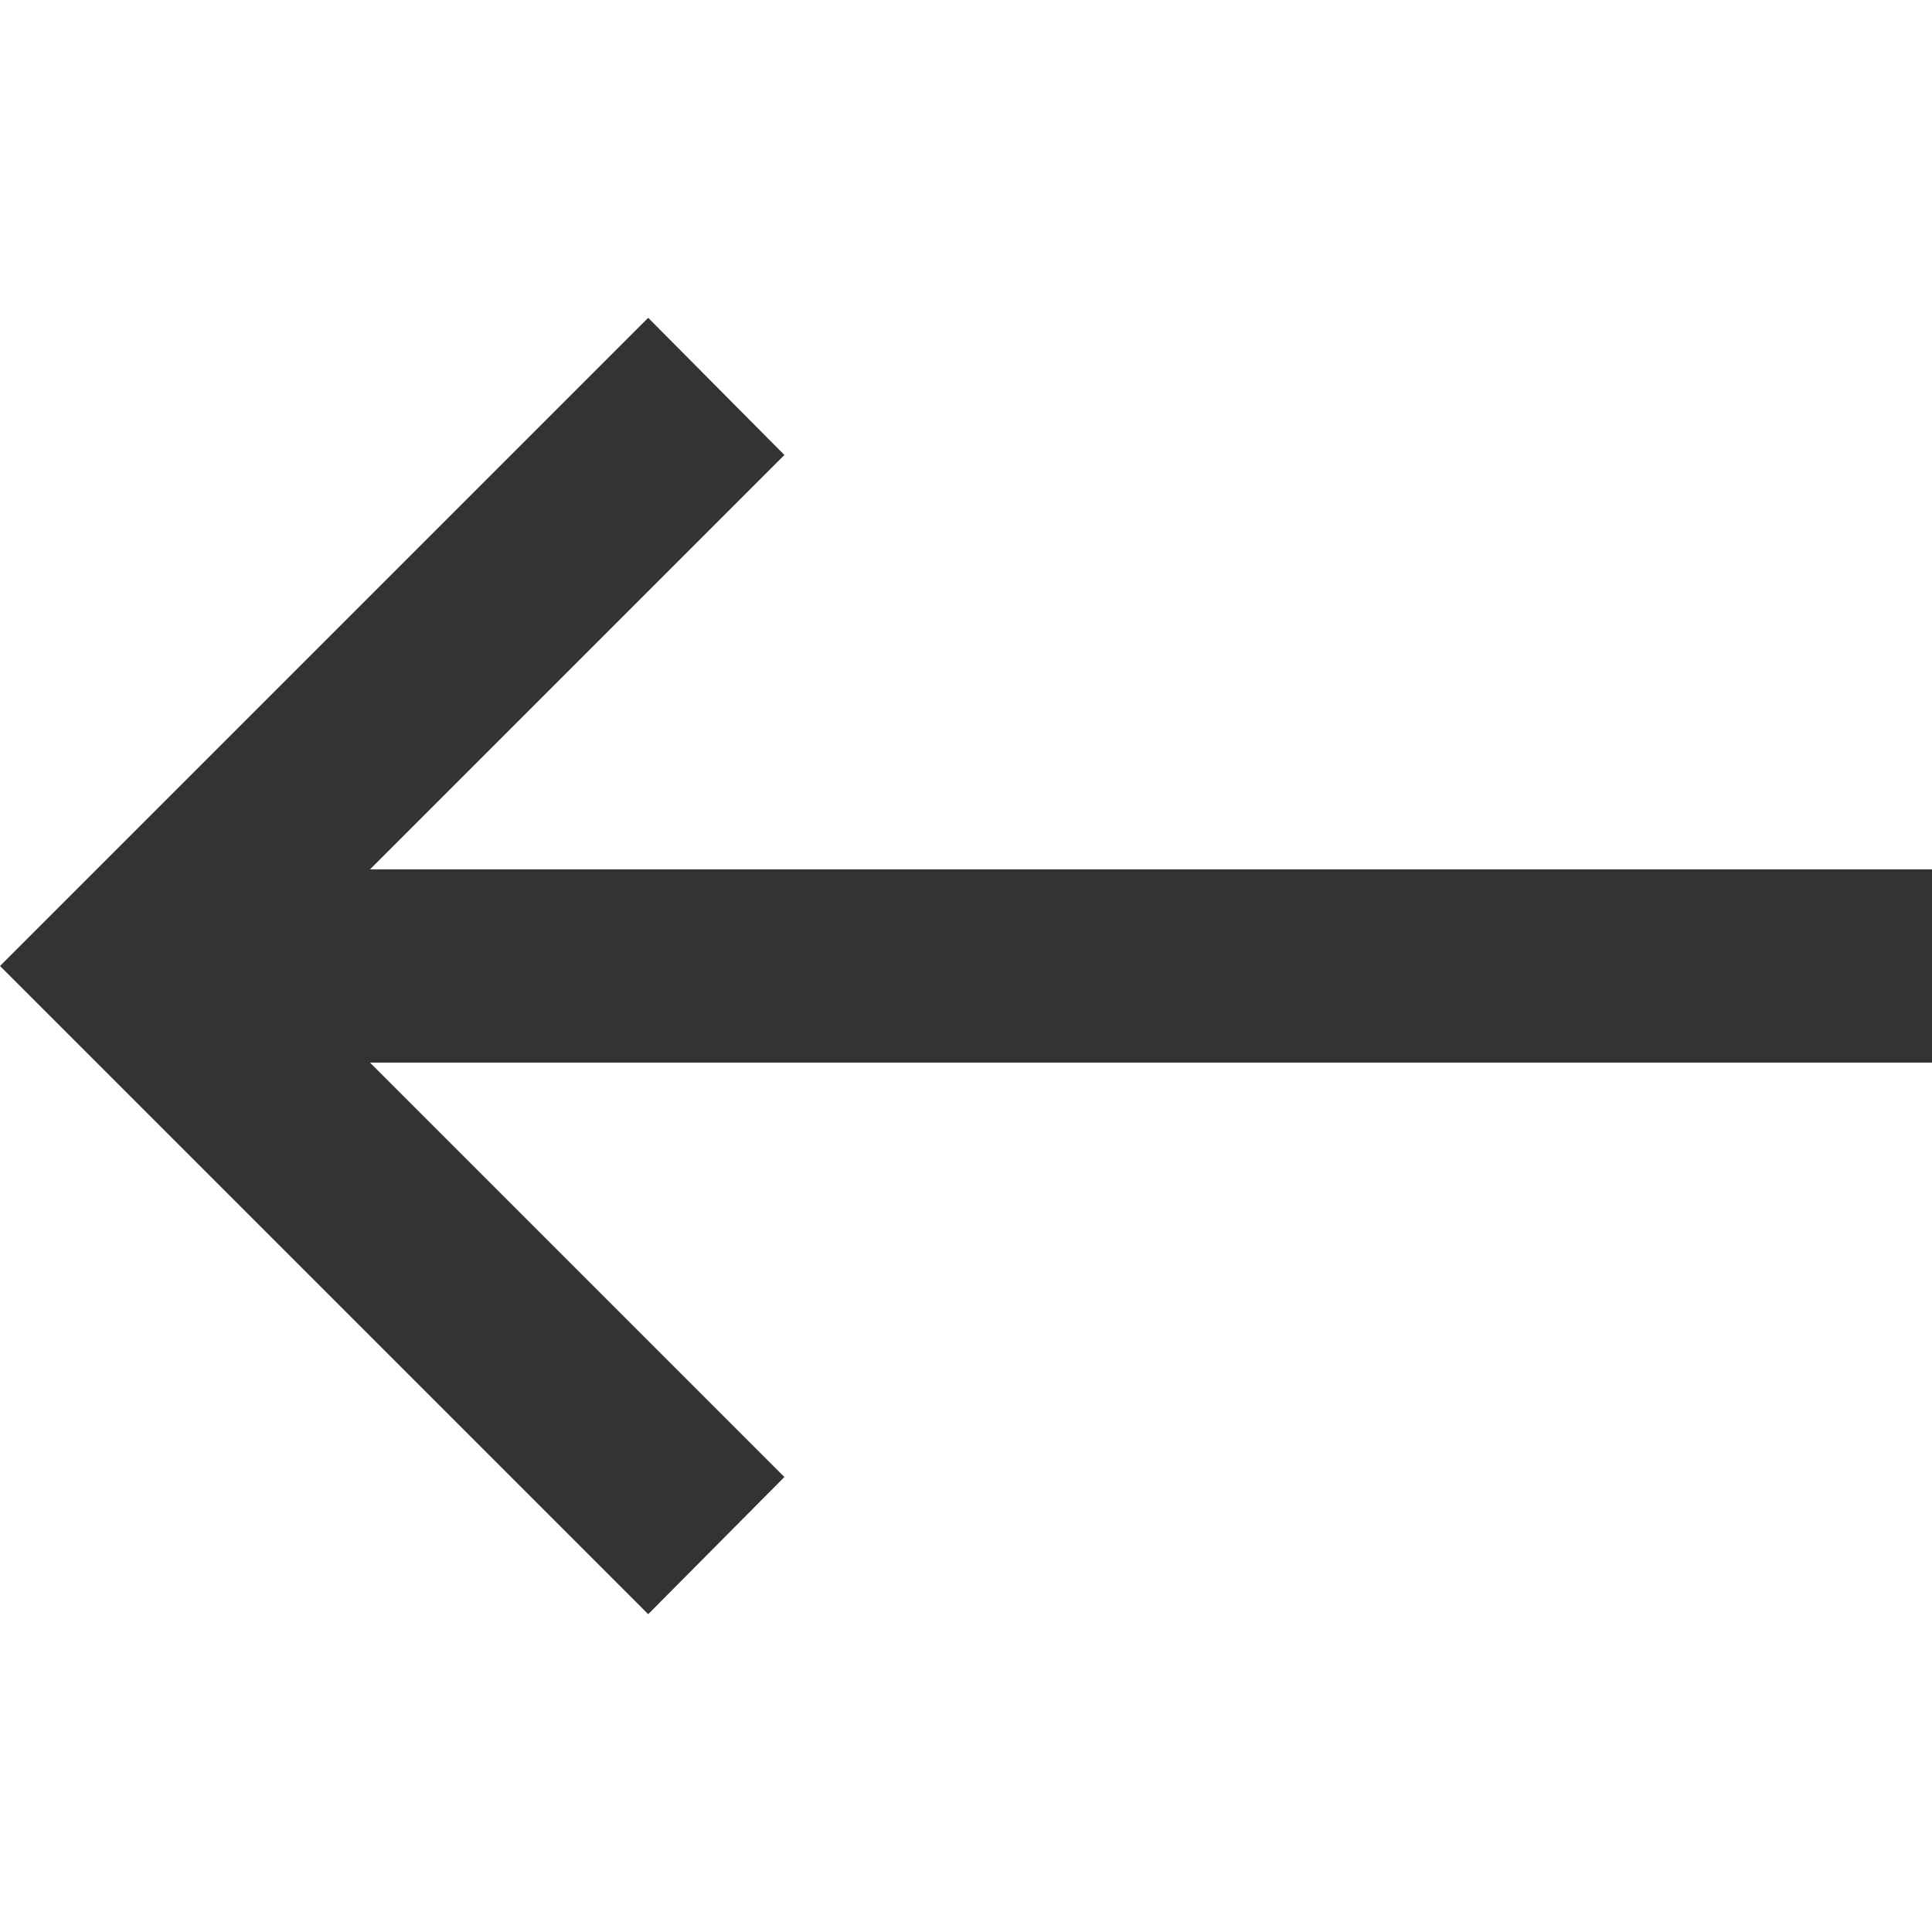
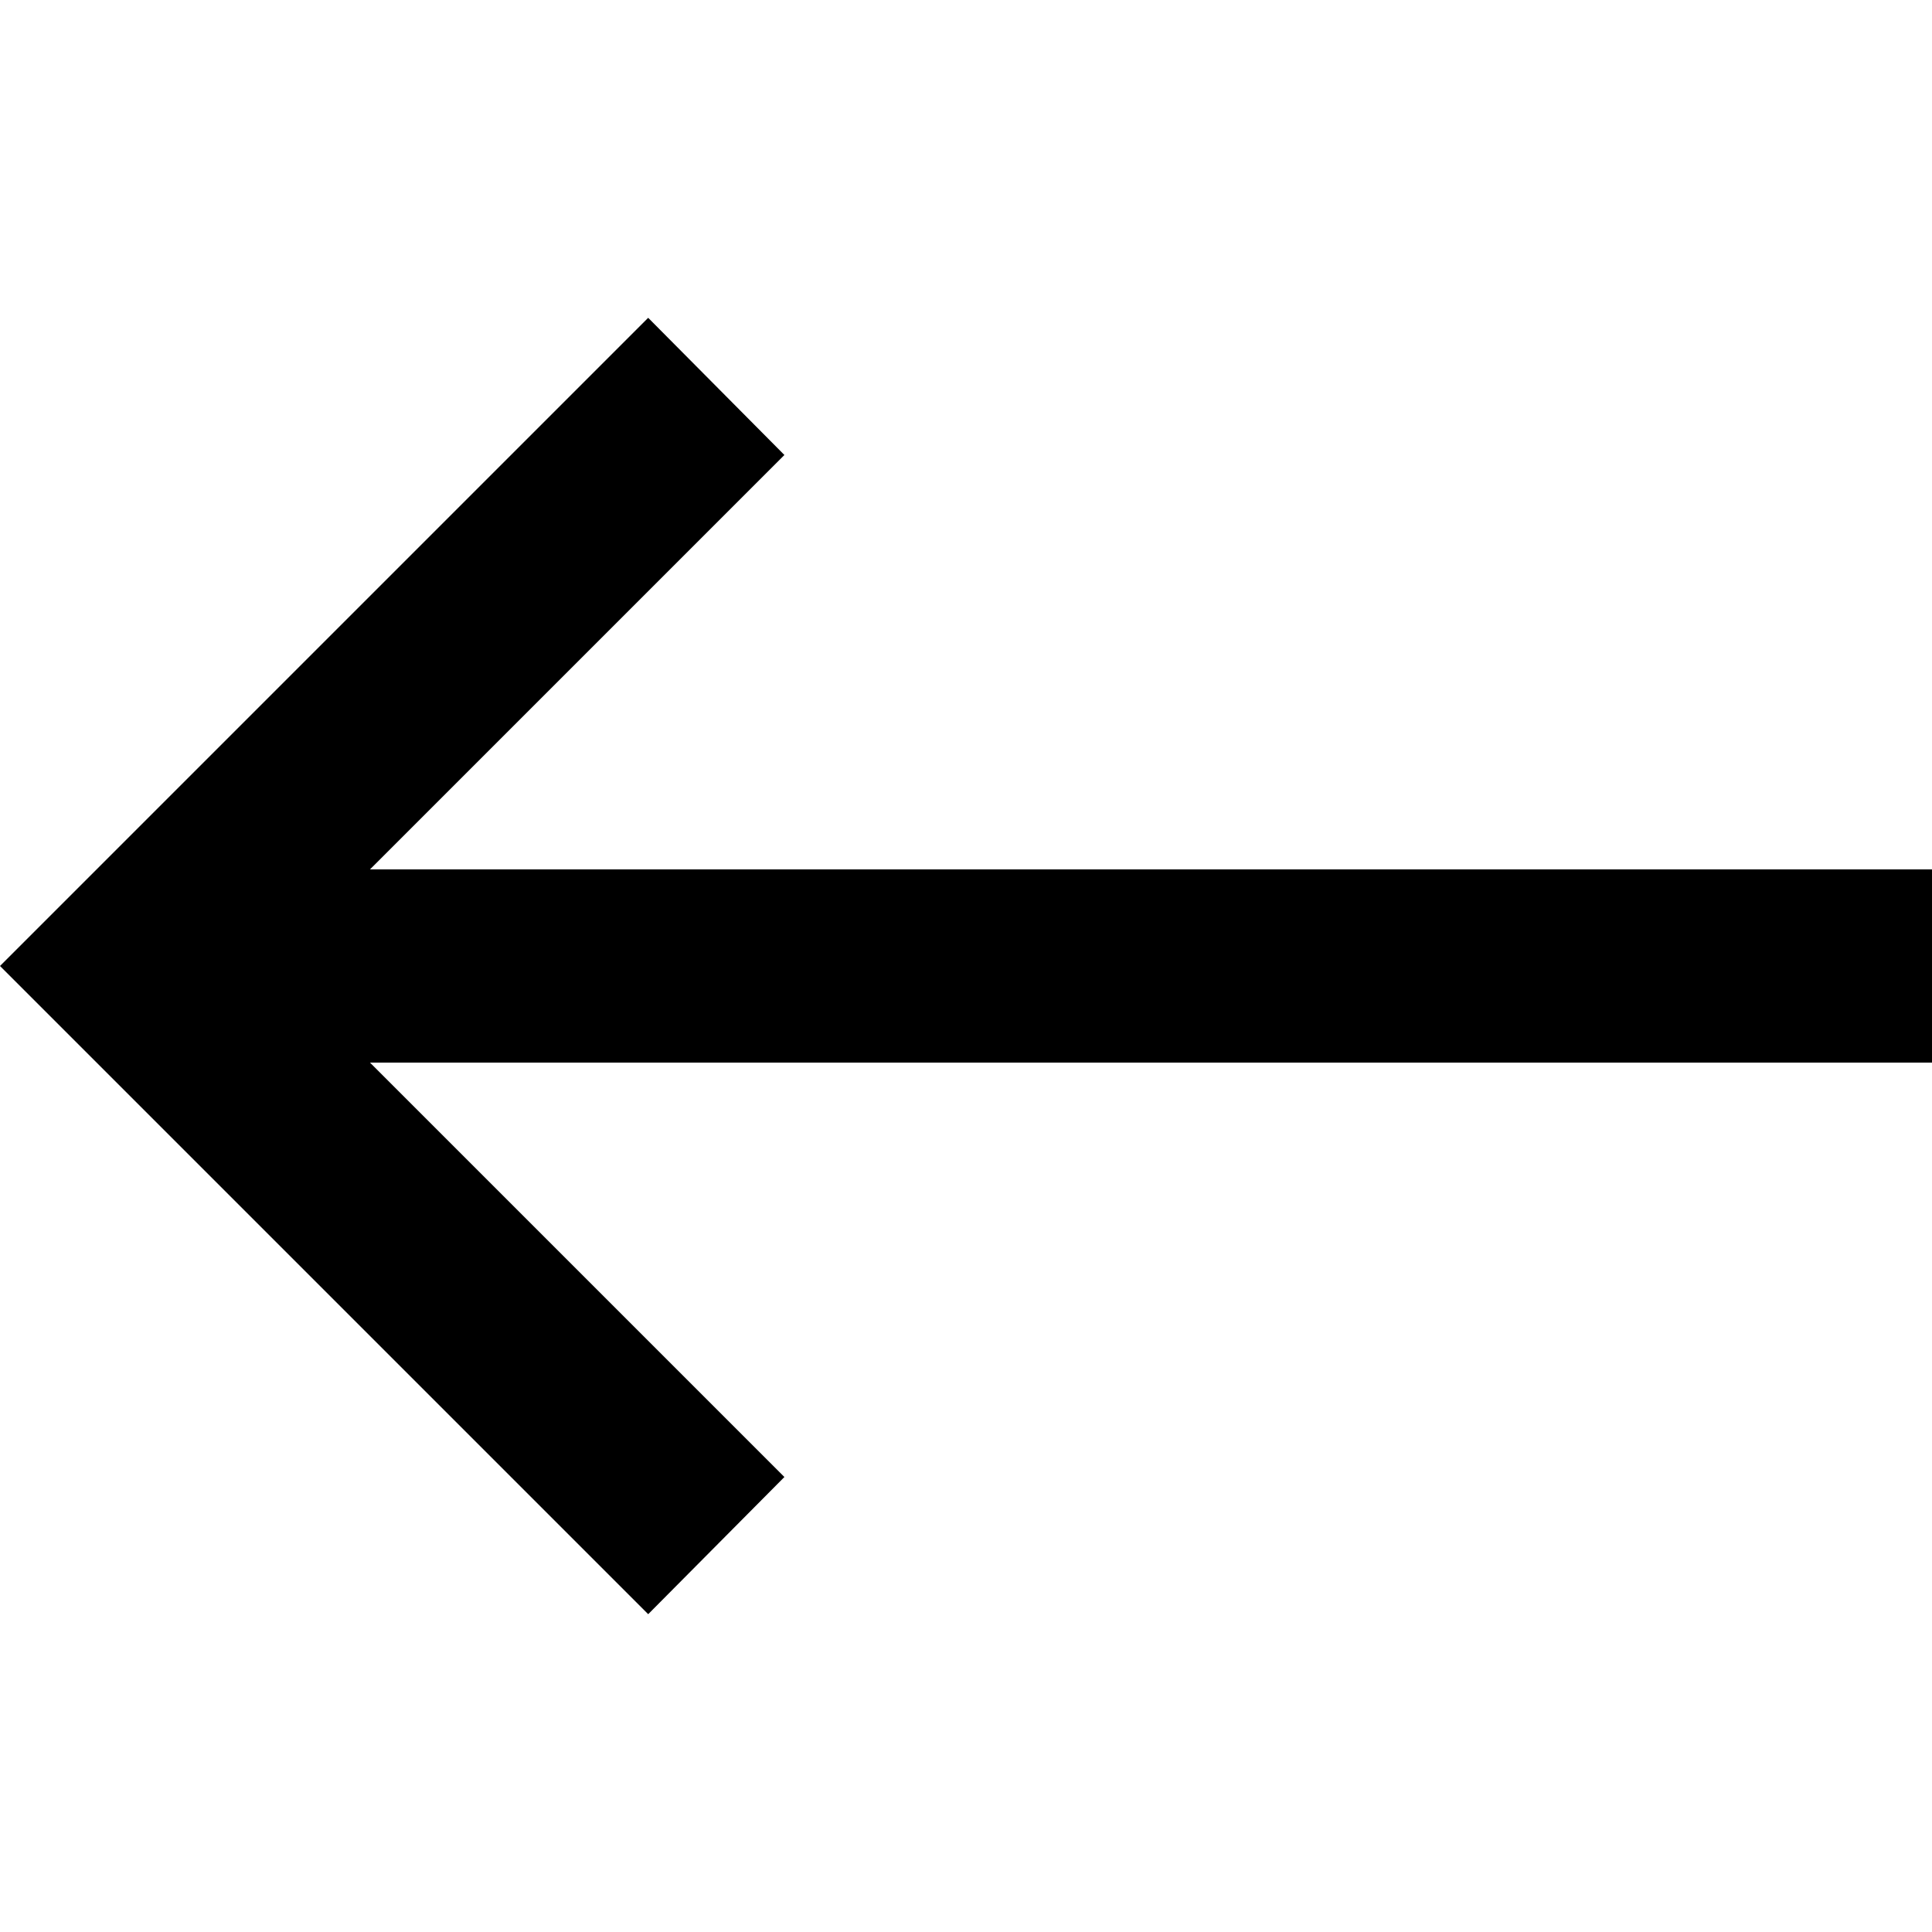
<svg xmlns="http://www.w3.org/2000/svg" t="1686711961273" class="icon" viewBox="0 0 1024 1024" version="1.1" p-id="12184" width="200" height="200">
-   <path d="M1024 460.8H196.096l219.648-219.648-72.192-72.704L0 512l343.552 343.552 72.192-72.704L196.096 563.2H1024V460.8z" fill="#333333" p-id="12185" />
+   <path d="M1024 460.8H196.096l219.648-219.648-72.192-72.704L0 512l343.552 343.552 72.192-72.704L196.096 563.2H1024V460.8z" p-id="12185" />
</svg>
